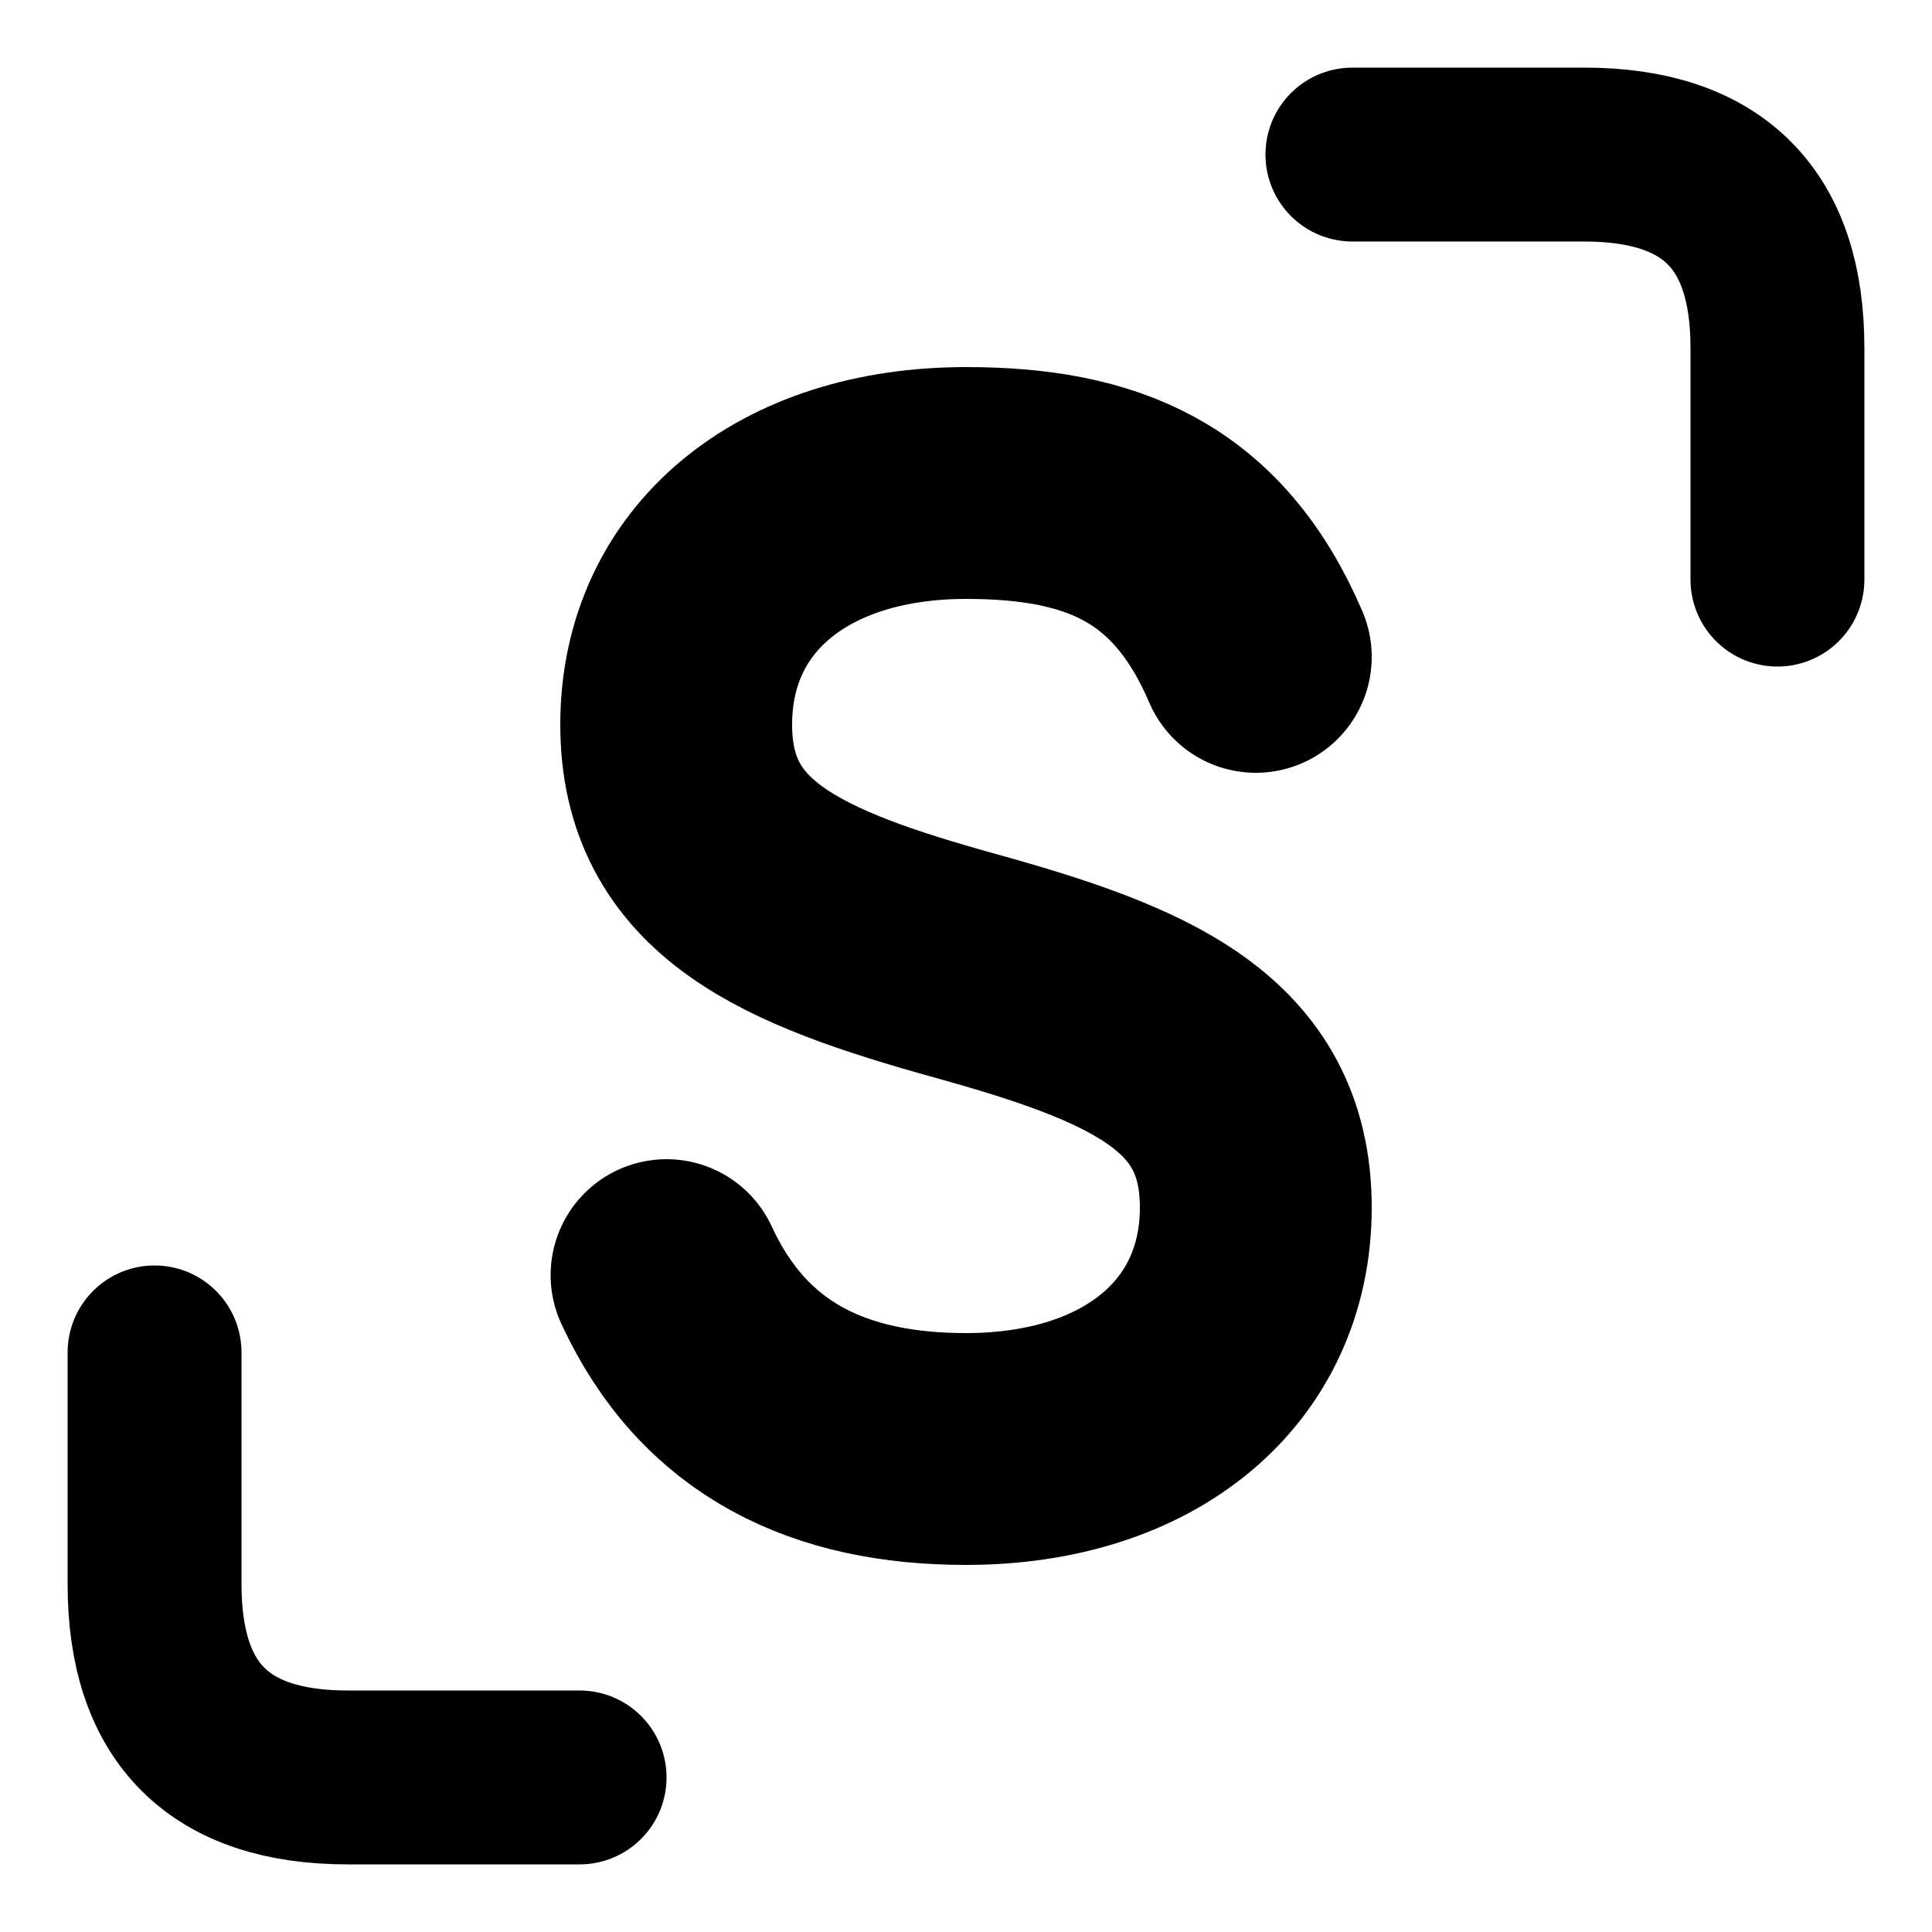
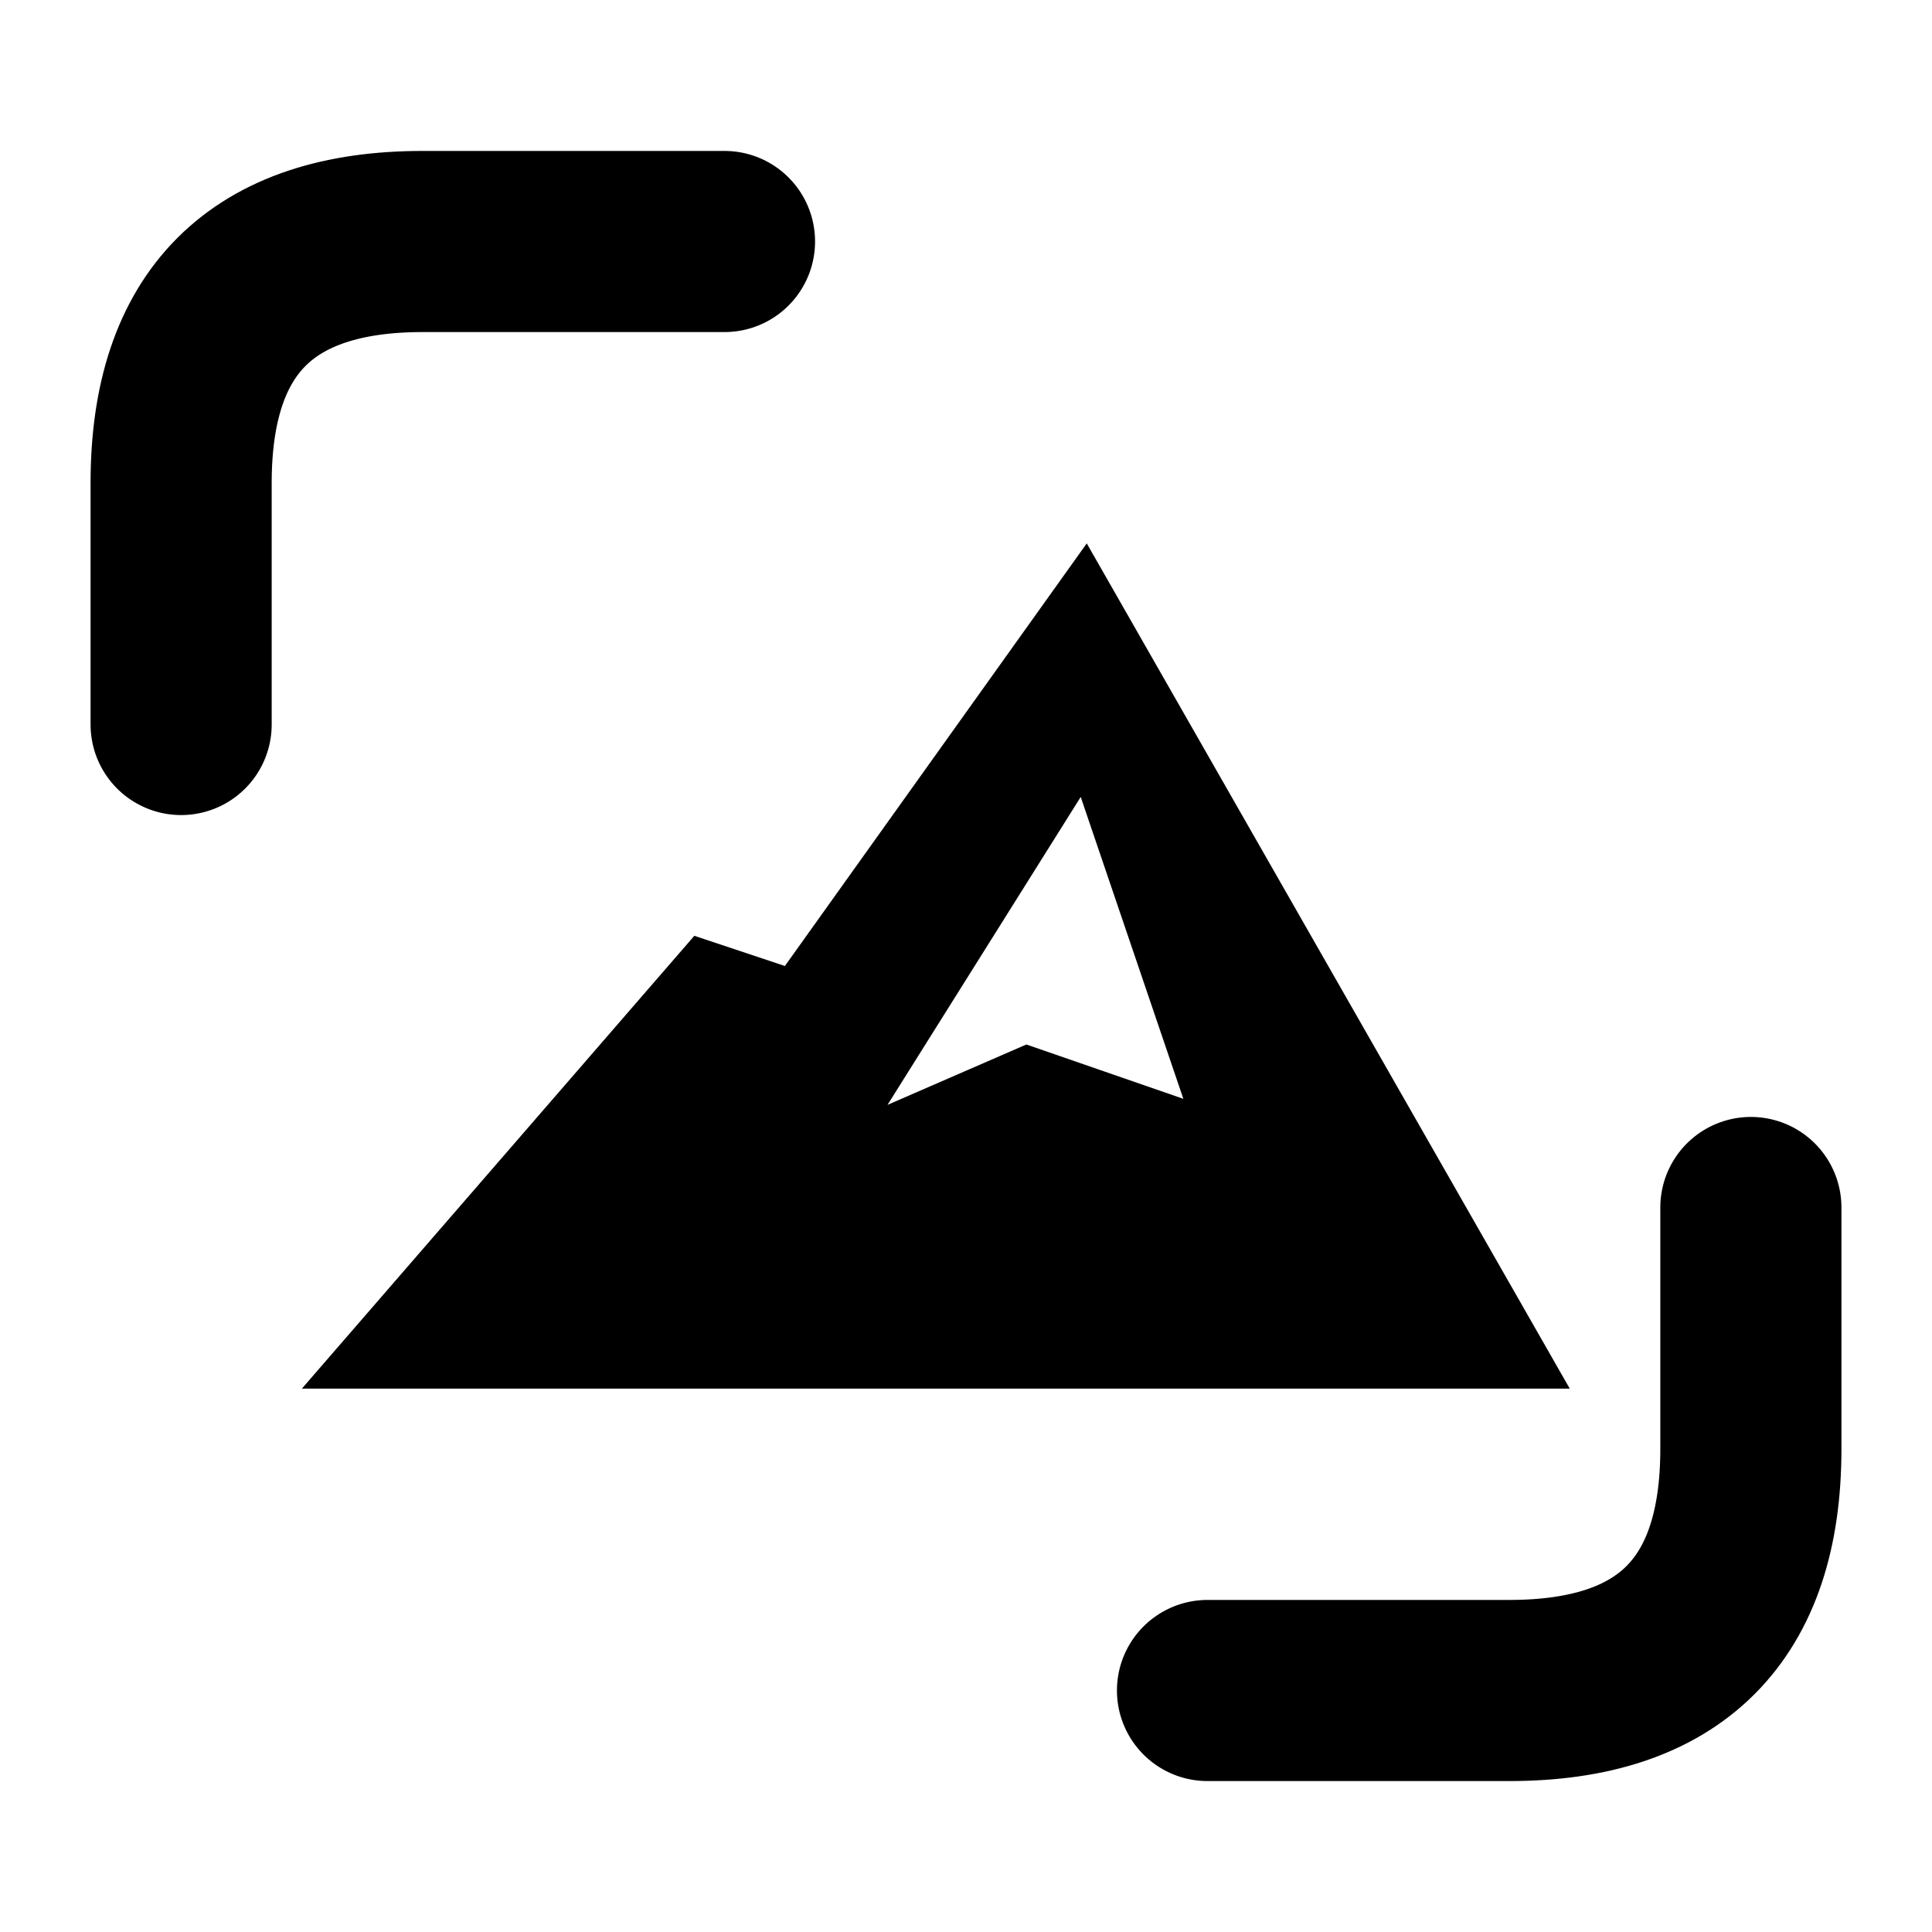
- <svg xmlns="http://www.w3.org/2000/svg" viewBox="0 0 100 100">
-   <path d="M65 34 C62 27 57 25 50 25 C41 25 35 30 35 37.5 C35 45 41 47.5 50 50 C59 52.5 65 55 65 62.5 C65 70 59 75 50 75 C43 75 37.5 72.5 34.5 66" fill="none" stroke="#000000" stroke-width="12" stroke-linecap="round" />
-   <g fill="none" stroke="#000000" stroke-width="9" stroke-linecap="round" stroke-linejoin="round">
-     <path d="M70 8 H82 Q92 8 92 18 V30" />
-     <path d="M30 92 H18 Q8 92 8 82 V70" />
-   </g>
+ <svg xmlns="http://www.w3.org/2000/svg" width="128" height="128" viewBox="0 0 32 32">
+   <path d="M12 4H7Q3 4 3 8V12 M29 20V24Q29 28 25 28H20" fill="none" stroke="black" stroke-width="3" stroke-linecap="round" />
+   <path fill-rule="evenodd" d="M5 23L11.5 15.5L13 16L18 9L26 23Z M17.9 13.2L14.7 18.3L17 17.3L19.6 18.2Z" />
</svg>
